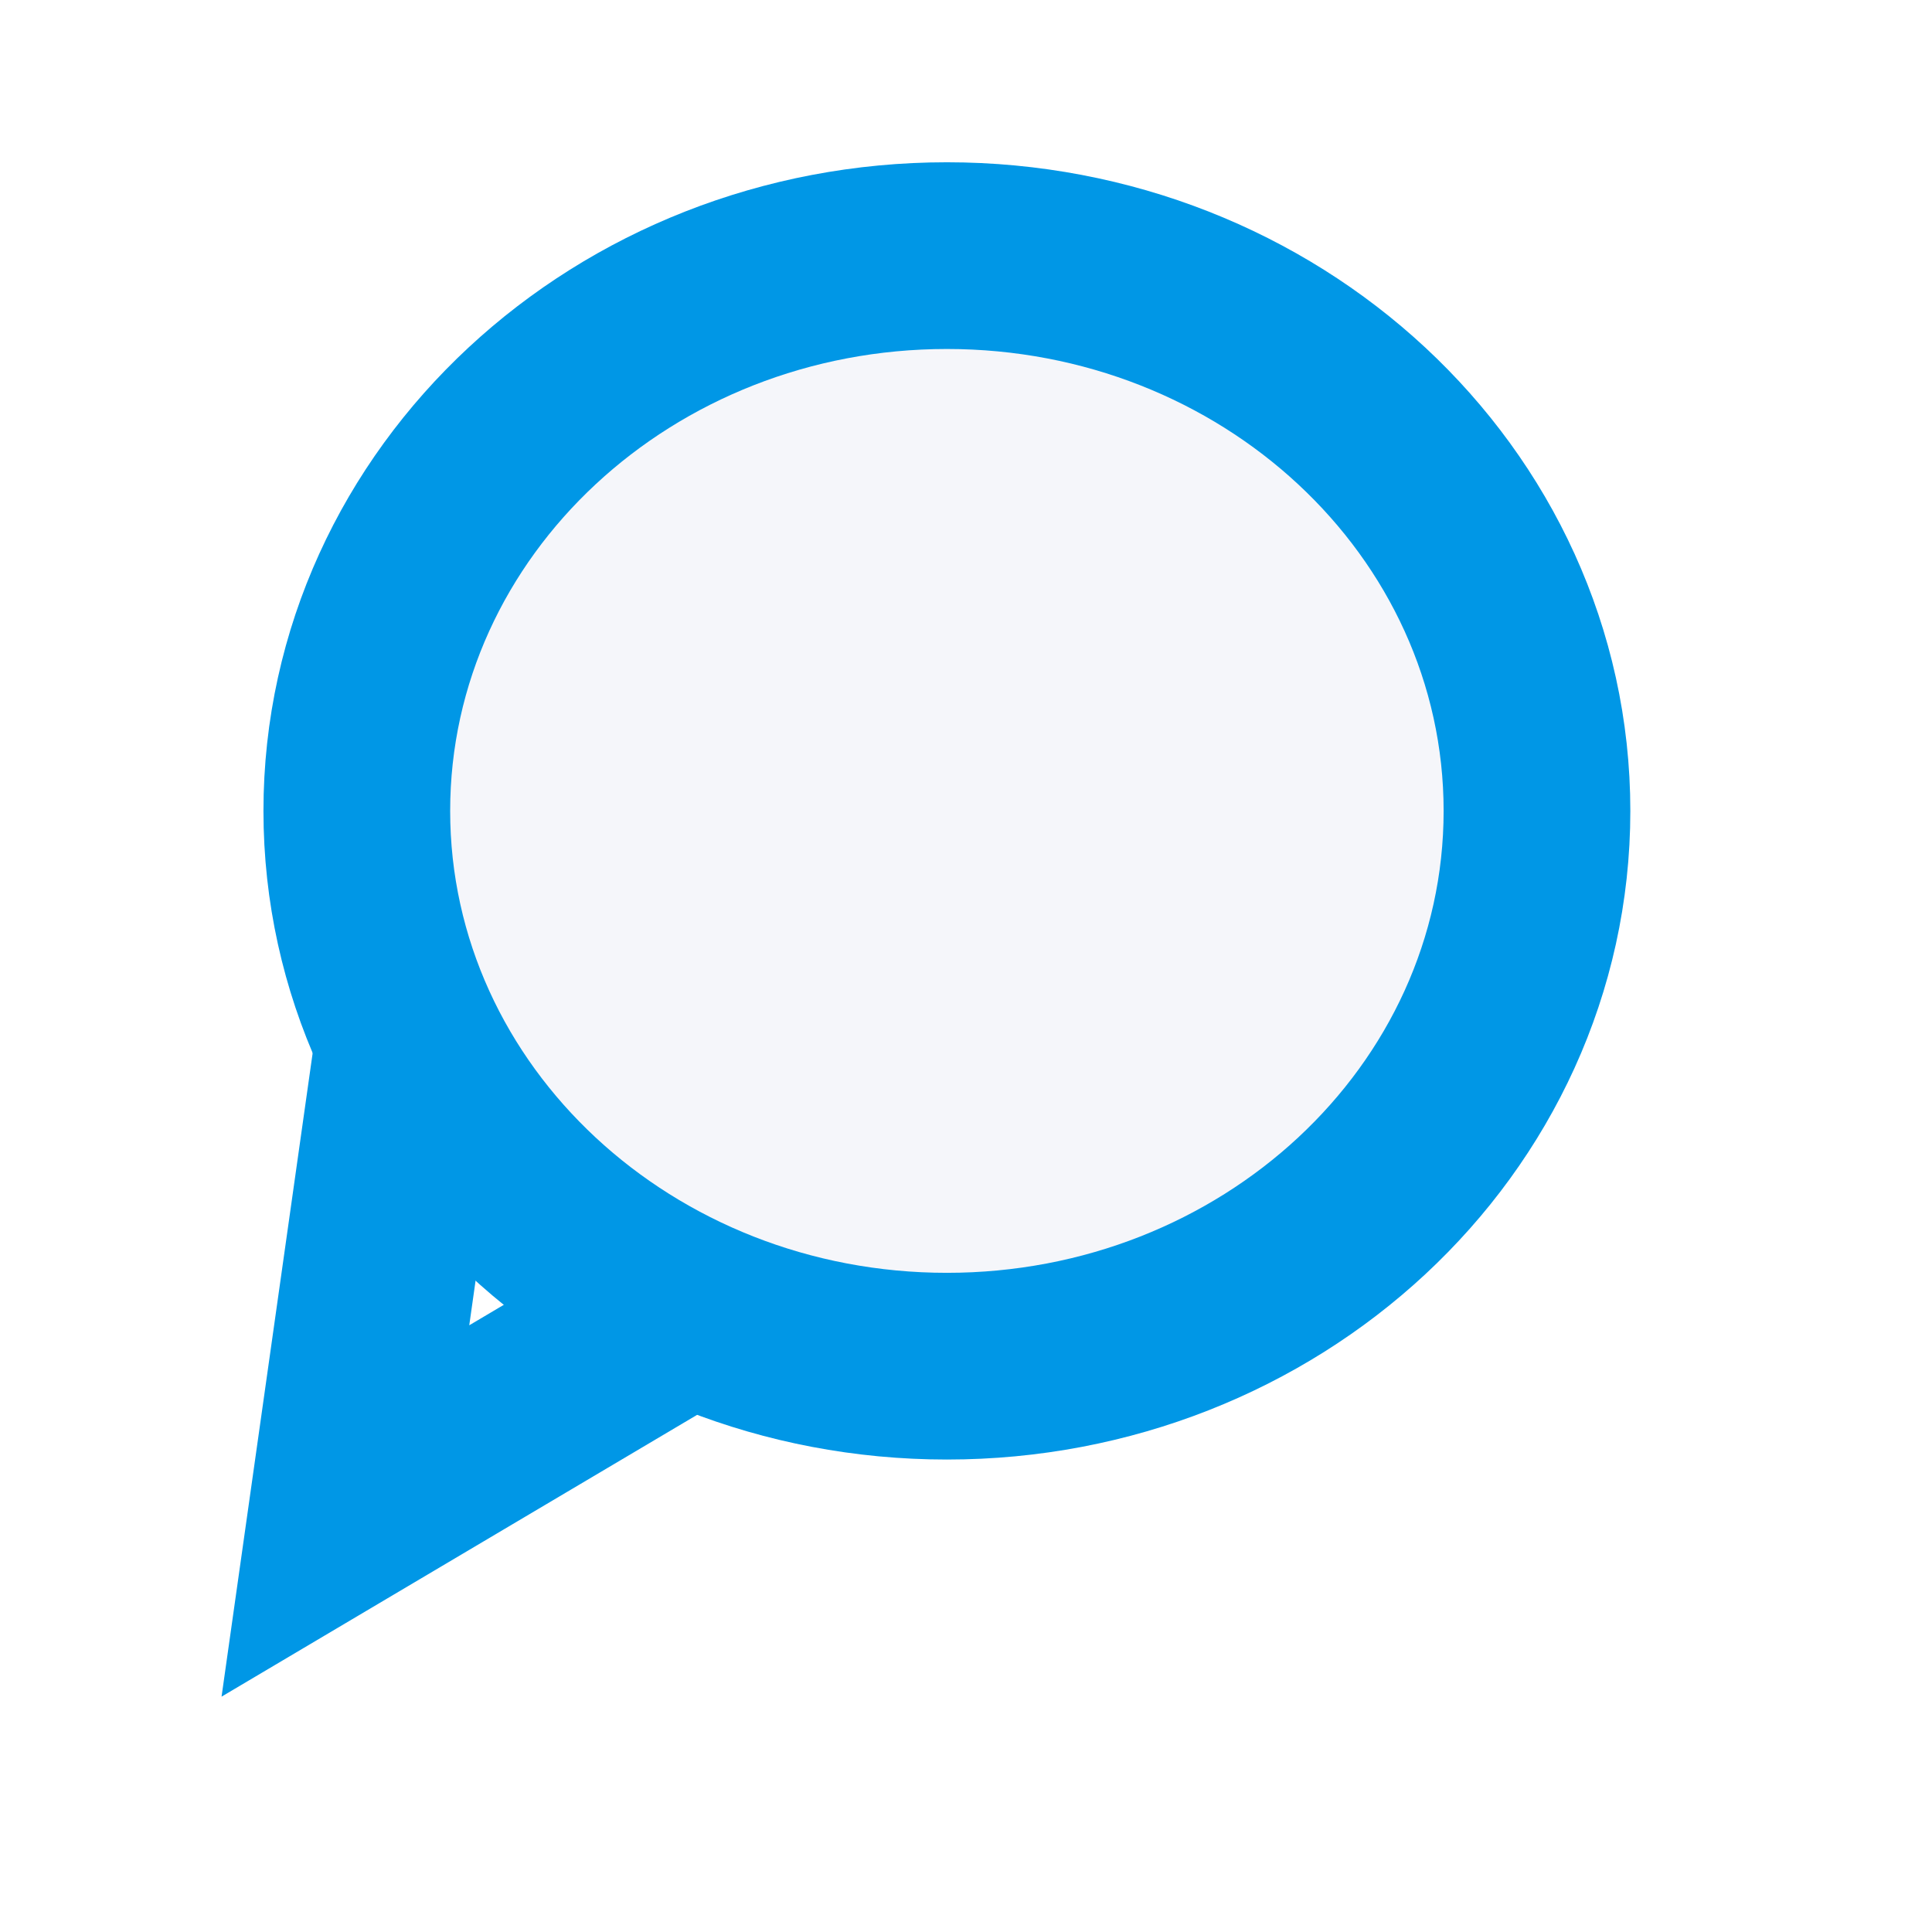
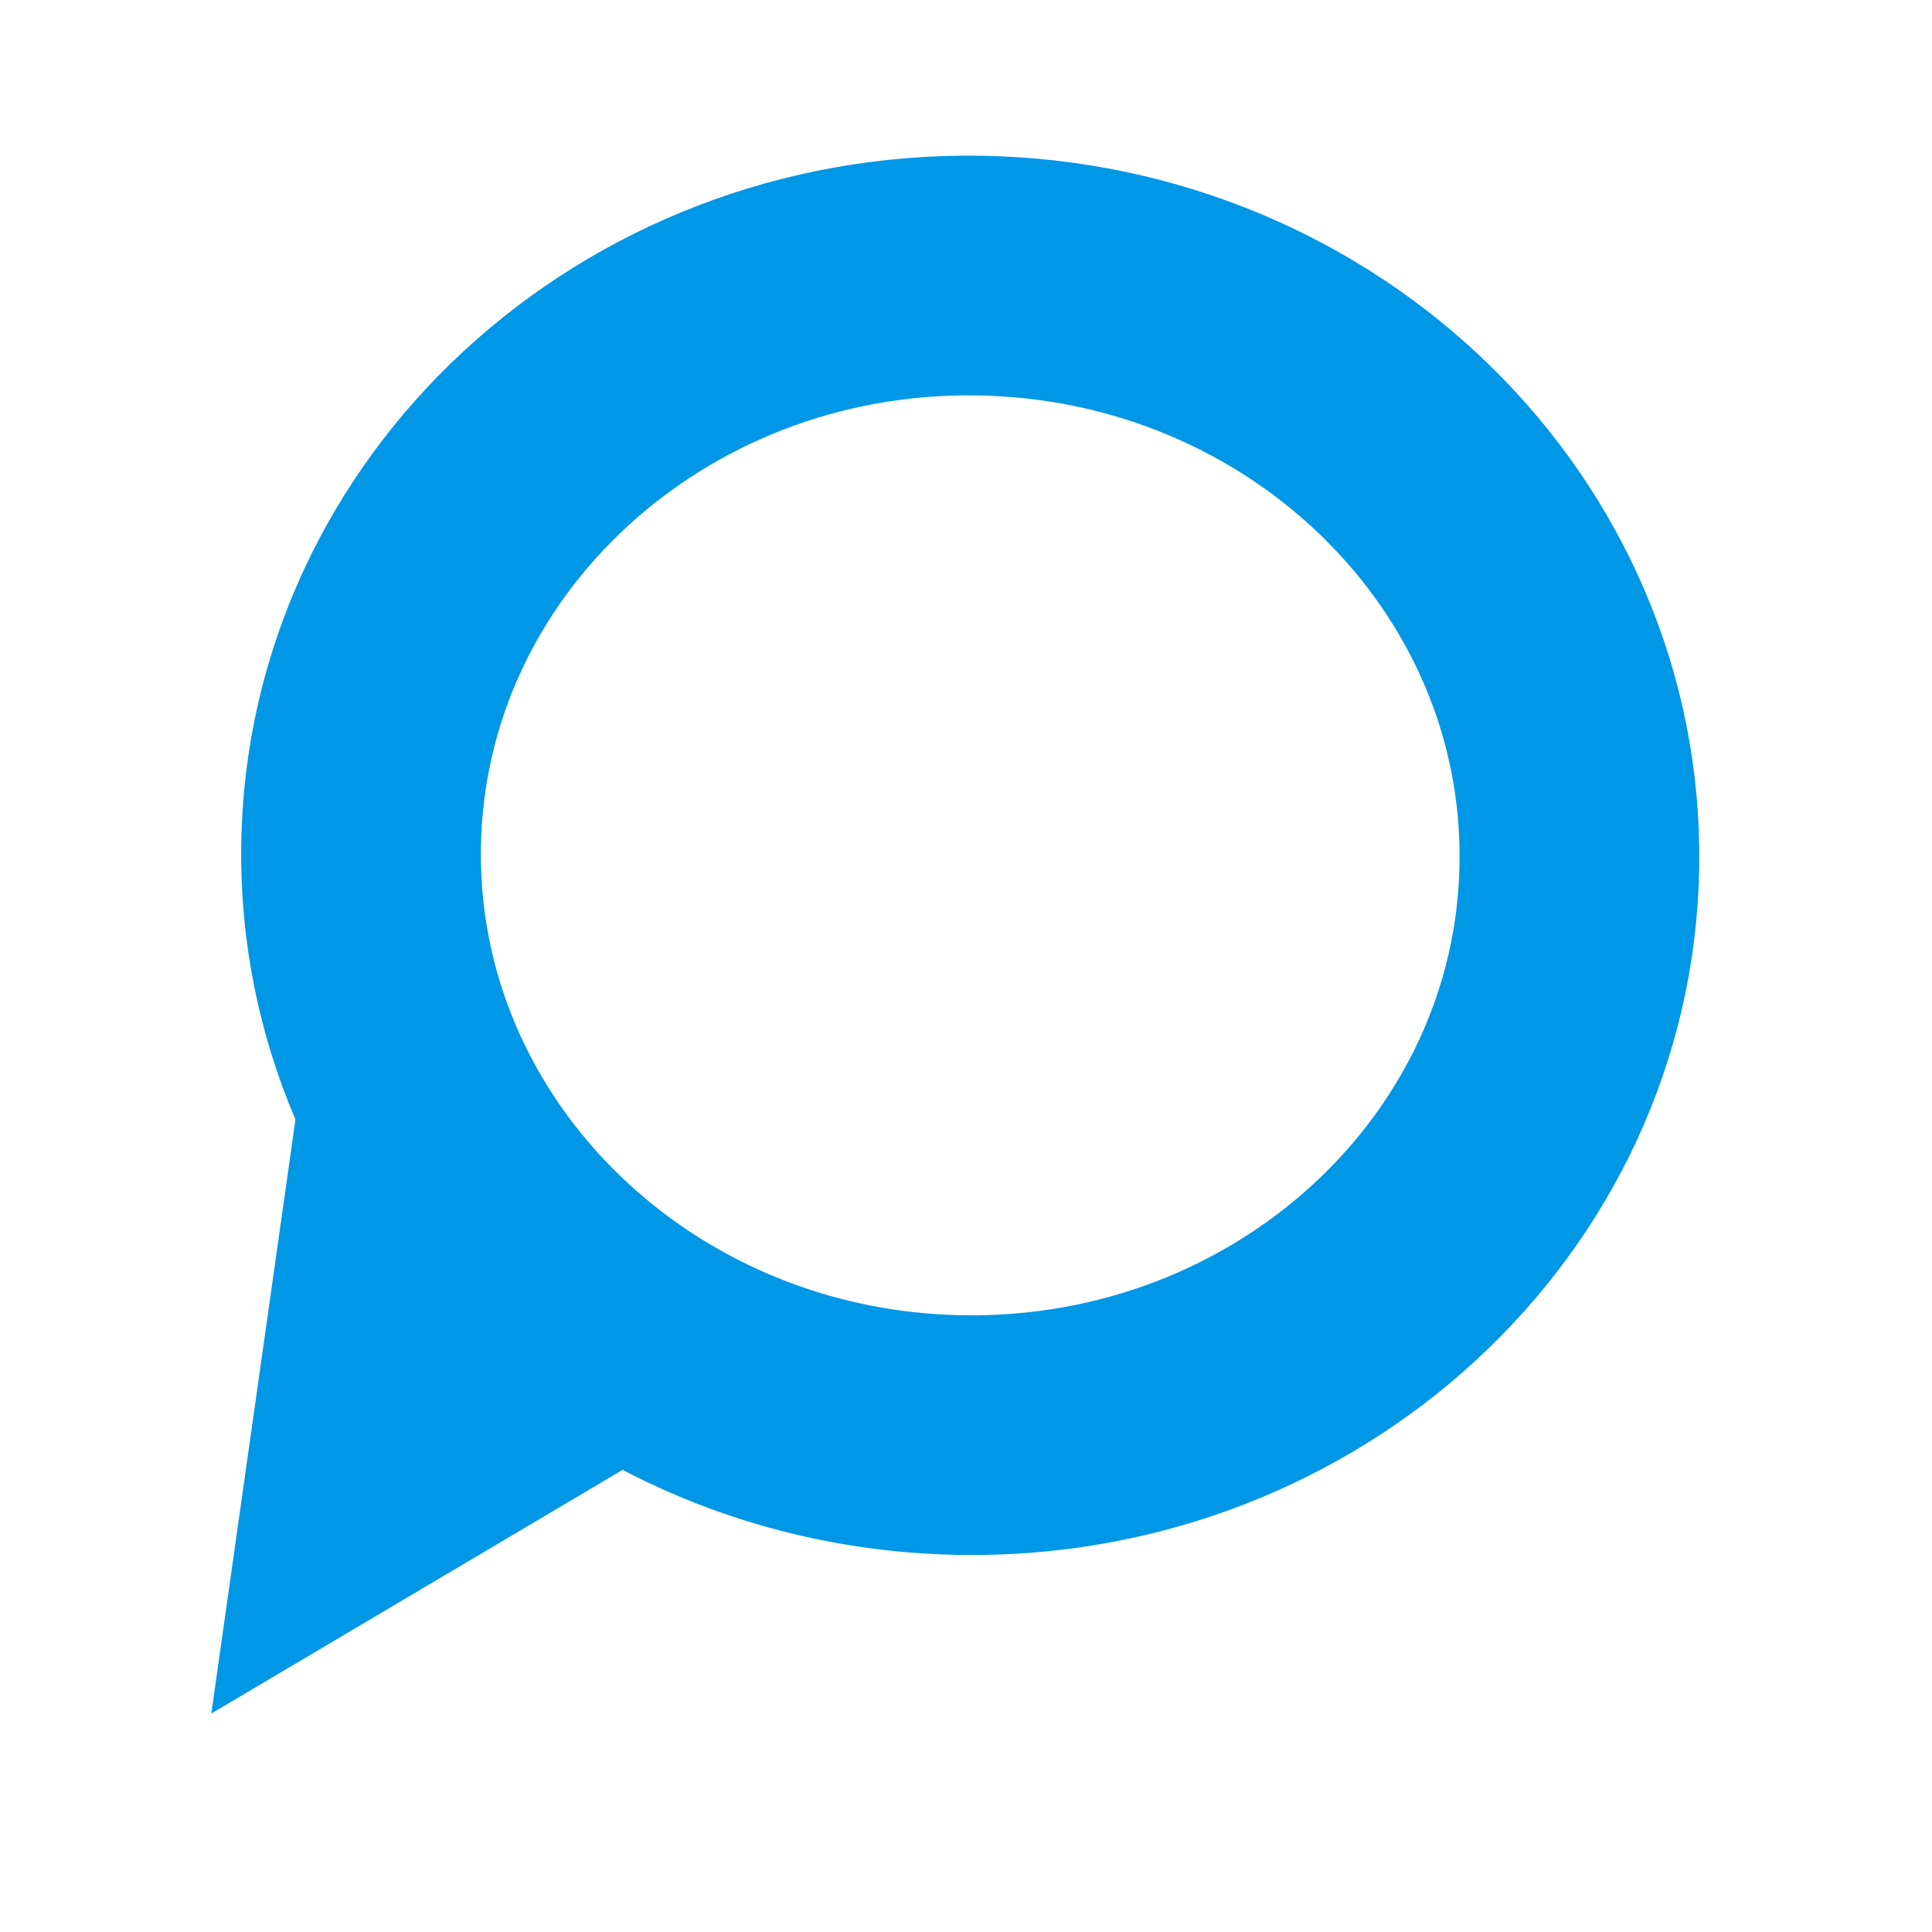
<svg xmlns="http://www.w3.org/2000/svg" id="svg3221" version="1.1" viewBox="0 0 39.687 39.688" height="150" width="150">
  <defs id="defs3215" />
  <g id="layer1">
-     <ellipse style="fill:#f5f6fa;stroke:#0097e6;stroke-width:7.671;stroke-linecap:round;stroke-linejoin:miter;stroke-miterlimit:4;stroke-dasharray:none;stroke-dashoffset:10.016;stroke-opacity:1;paint-order:stroke fill markers" id="path833" cx="19.451" cy="16.658" rx="10.204" ry="9.489" />
-     <path style="fill:none;stroke:#0097e6;stroke-width:3.969;stroke-linecap:round;stroke-linejoin:miter;stroke-miterlimit:4;stroke-dasharray:none;stroke-opacity:1" d="M 8.397,21.841 7.095,31.039 13.901,27.006" id="path835" />
+     <ellipse transform="matrix(0.9998847,0.01518193,-0.01449166,0.999895,0,0)" style="fill:#f5f6fa;fill-opacity:0;stroke:#0097e6;stroke-width:4.924;stroke-linecap:round;stroke-linejoin:miter;stroke-miterlimit:4;stroke-dasharray:none;stroke-dashoffset:10.016;stroke-opacity:1;paint-order:normal" id="path833" cx="20.183" cy="17.266" rx="12.515" ry="11.911" />
+     <path style="fill:none;stroke:#0097e6;stroke-width:3.969;stroke-linecap:round;stroke-linejoin:miter;stroke-miterlimit:4;stroke-dasharray:none;stroke-opacity:1" d="M 8.188,22.188 6.885,31.386 13.692,27.353" id="path835" />
  </g>
</svg>
